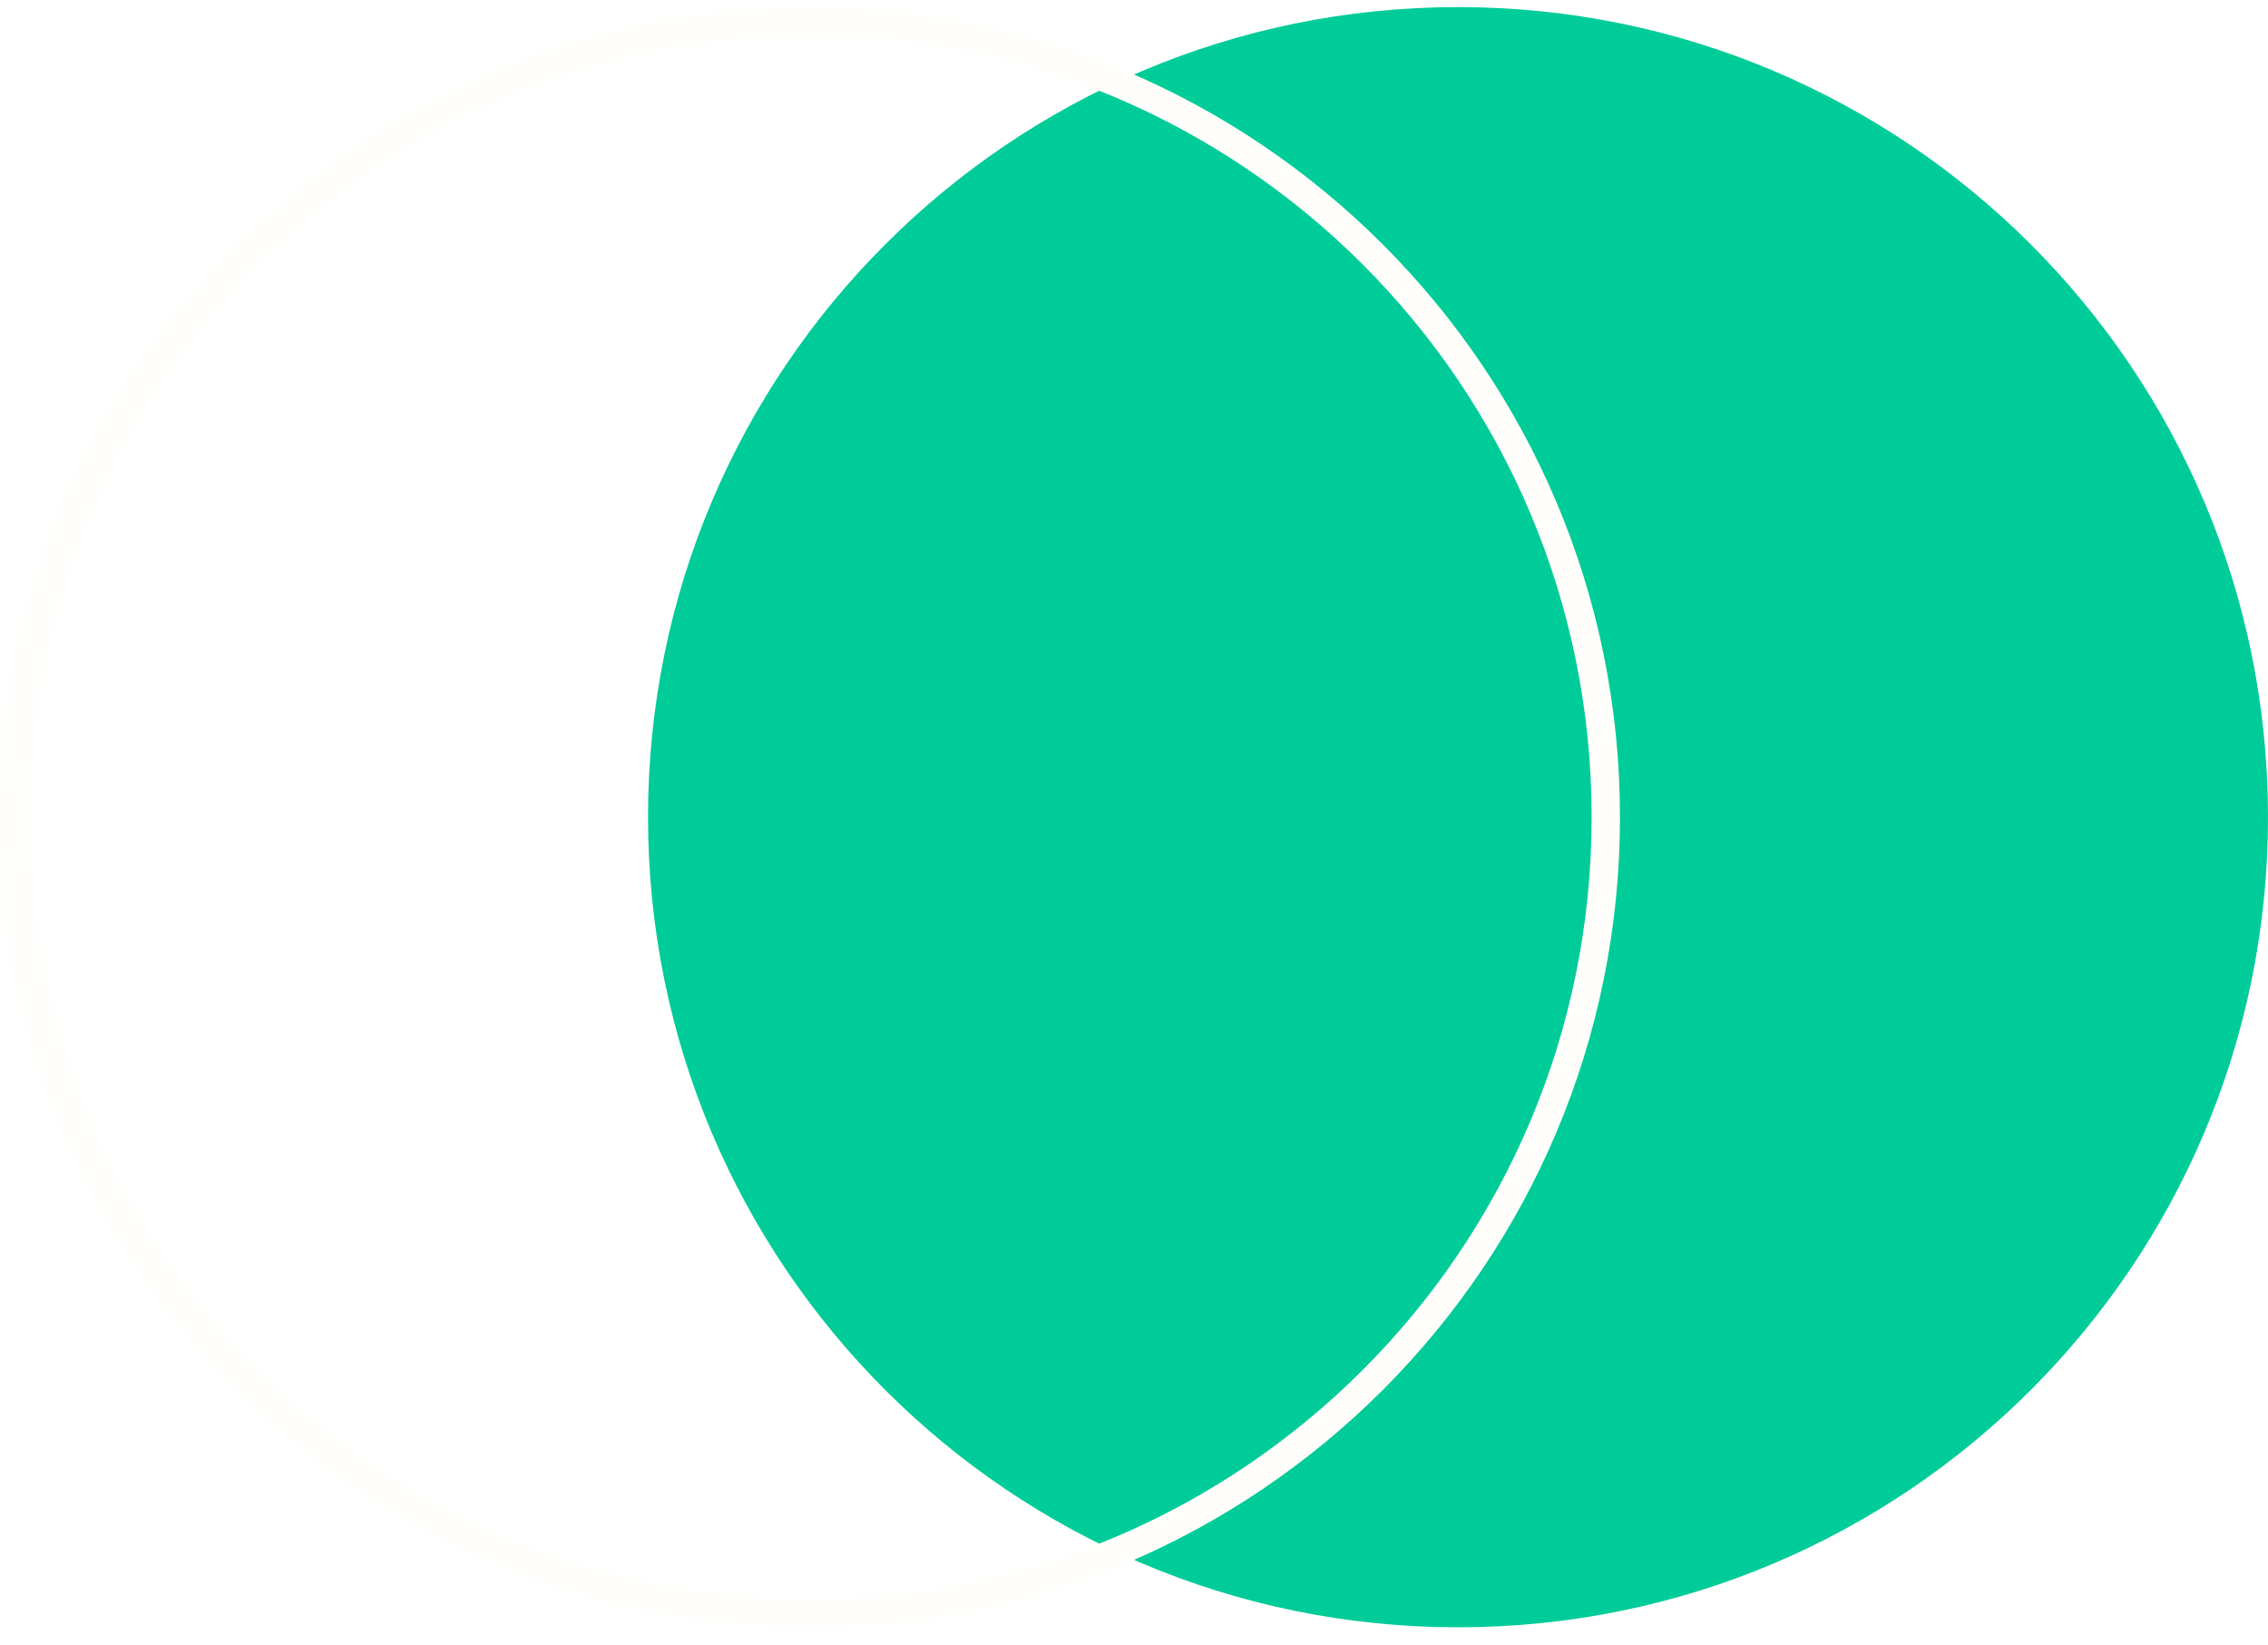
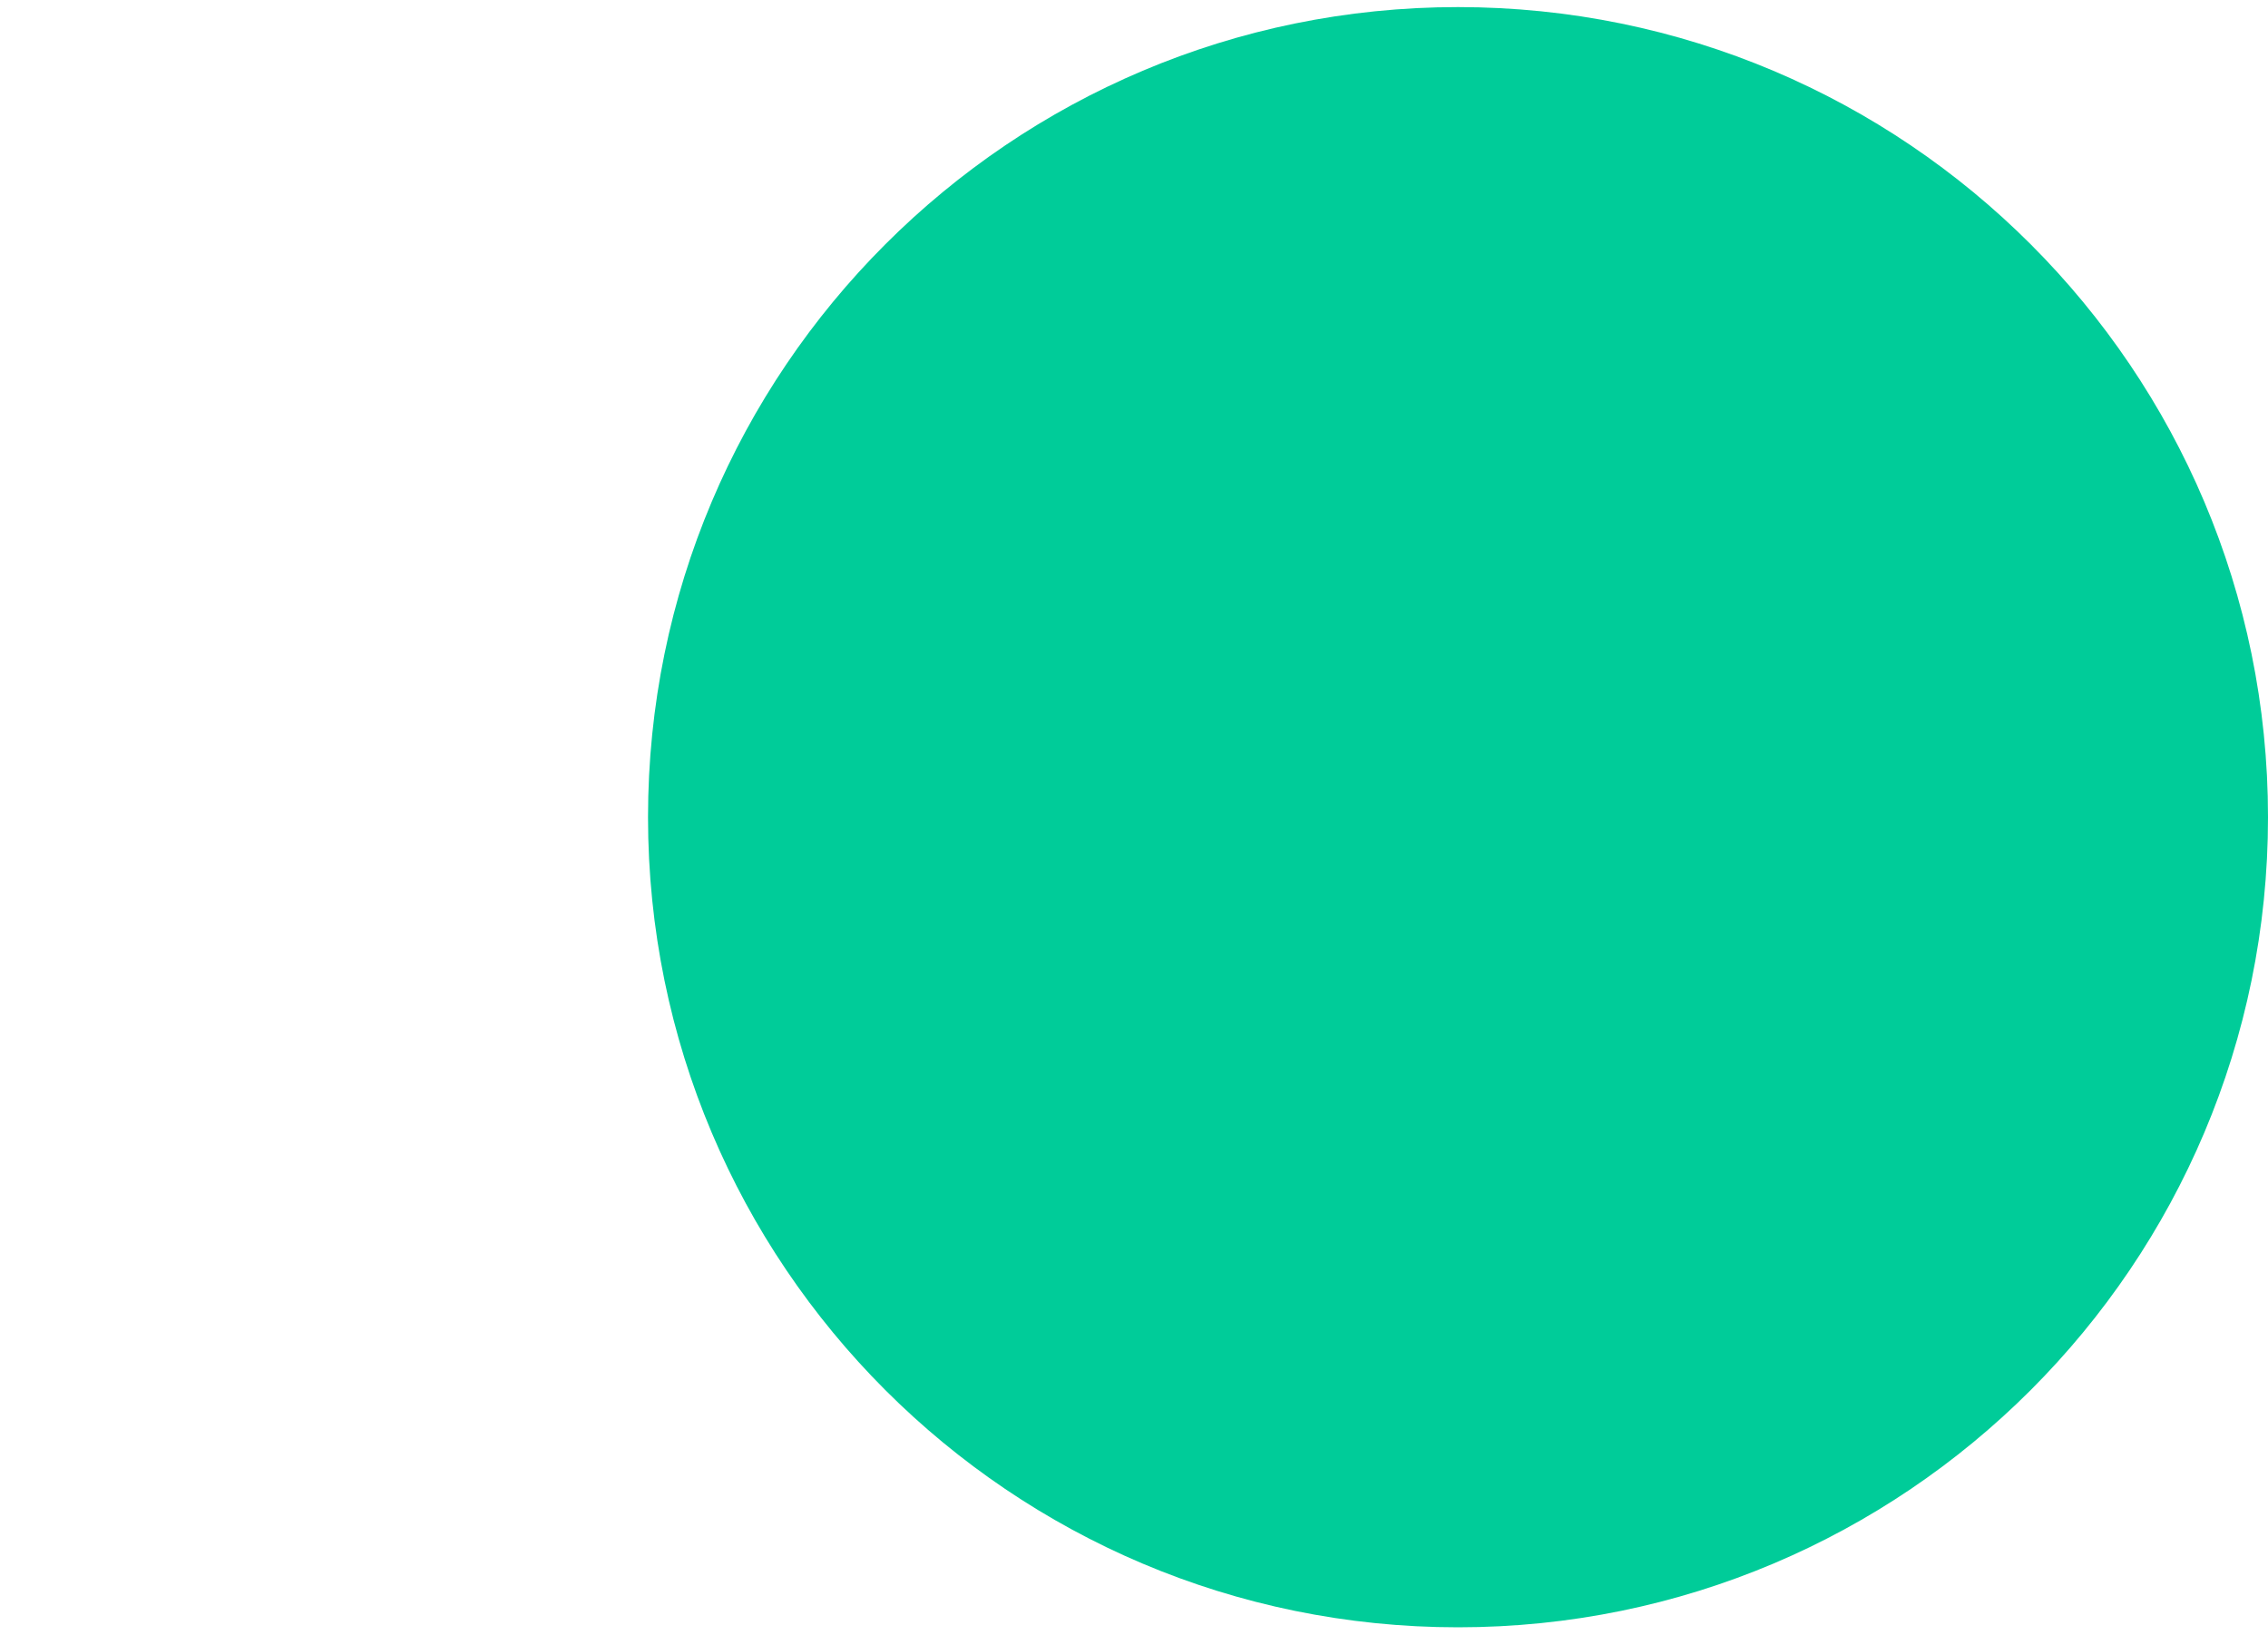
<svg xmlns="http://www.w3.org/2000/svg" width="80" height="58" viewBox="0 0 80 58" fill="none">
-   <circle cx="51.429" cy="28.821" r="28.571" fill="#00CC99" />
-   <circle cx="28.571" cy="28.821" r="28.071" stroke="#FFFEFA" />
+   <circle cx="51.429" cy="28.821" r="28.571" fill="#00CC99" stroke="none" />
+   <circle cx="28.571" cy="28.821" r="28.071" />
</svg>
